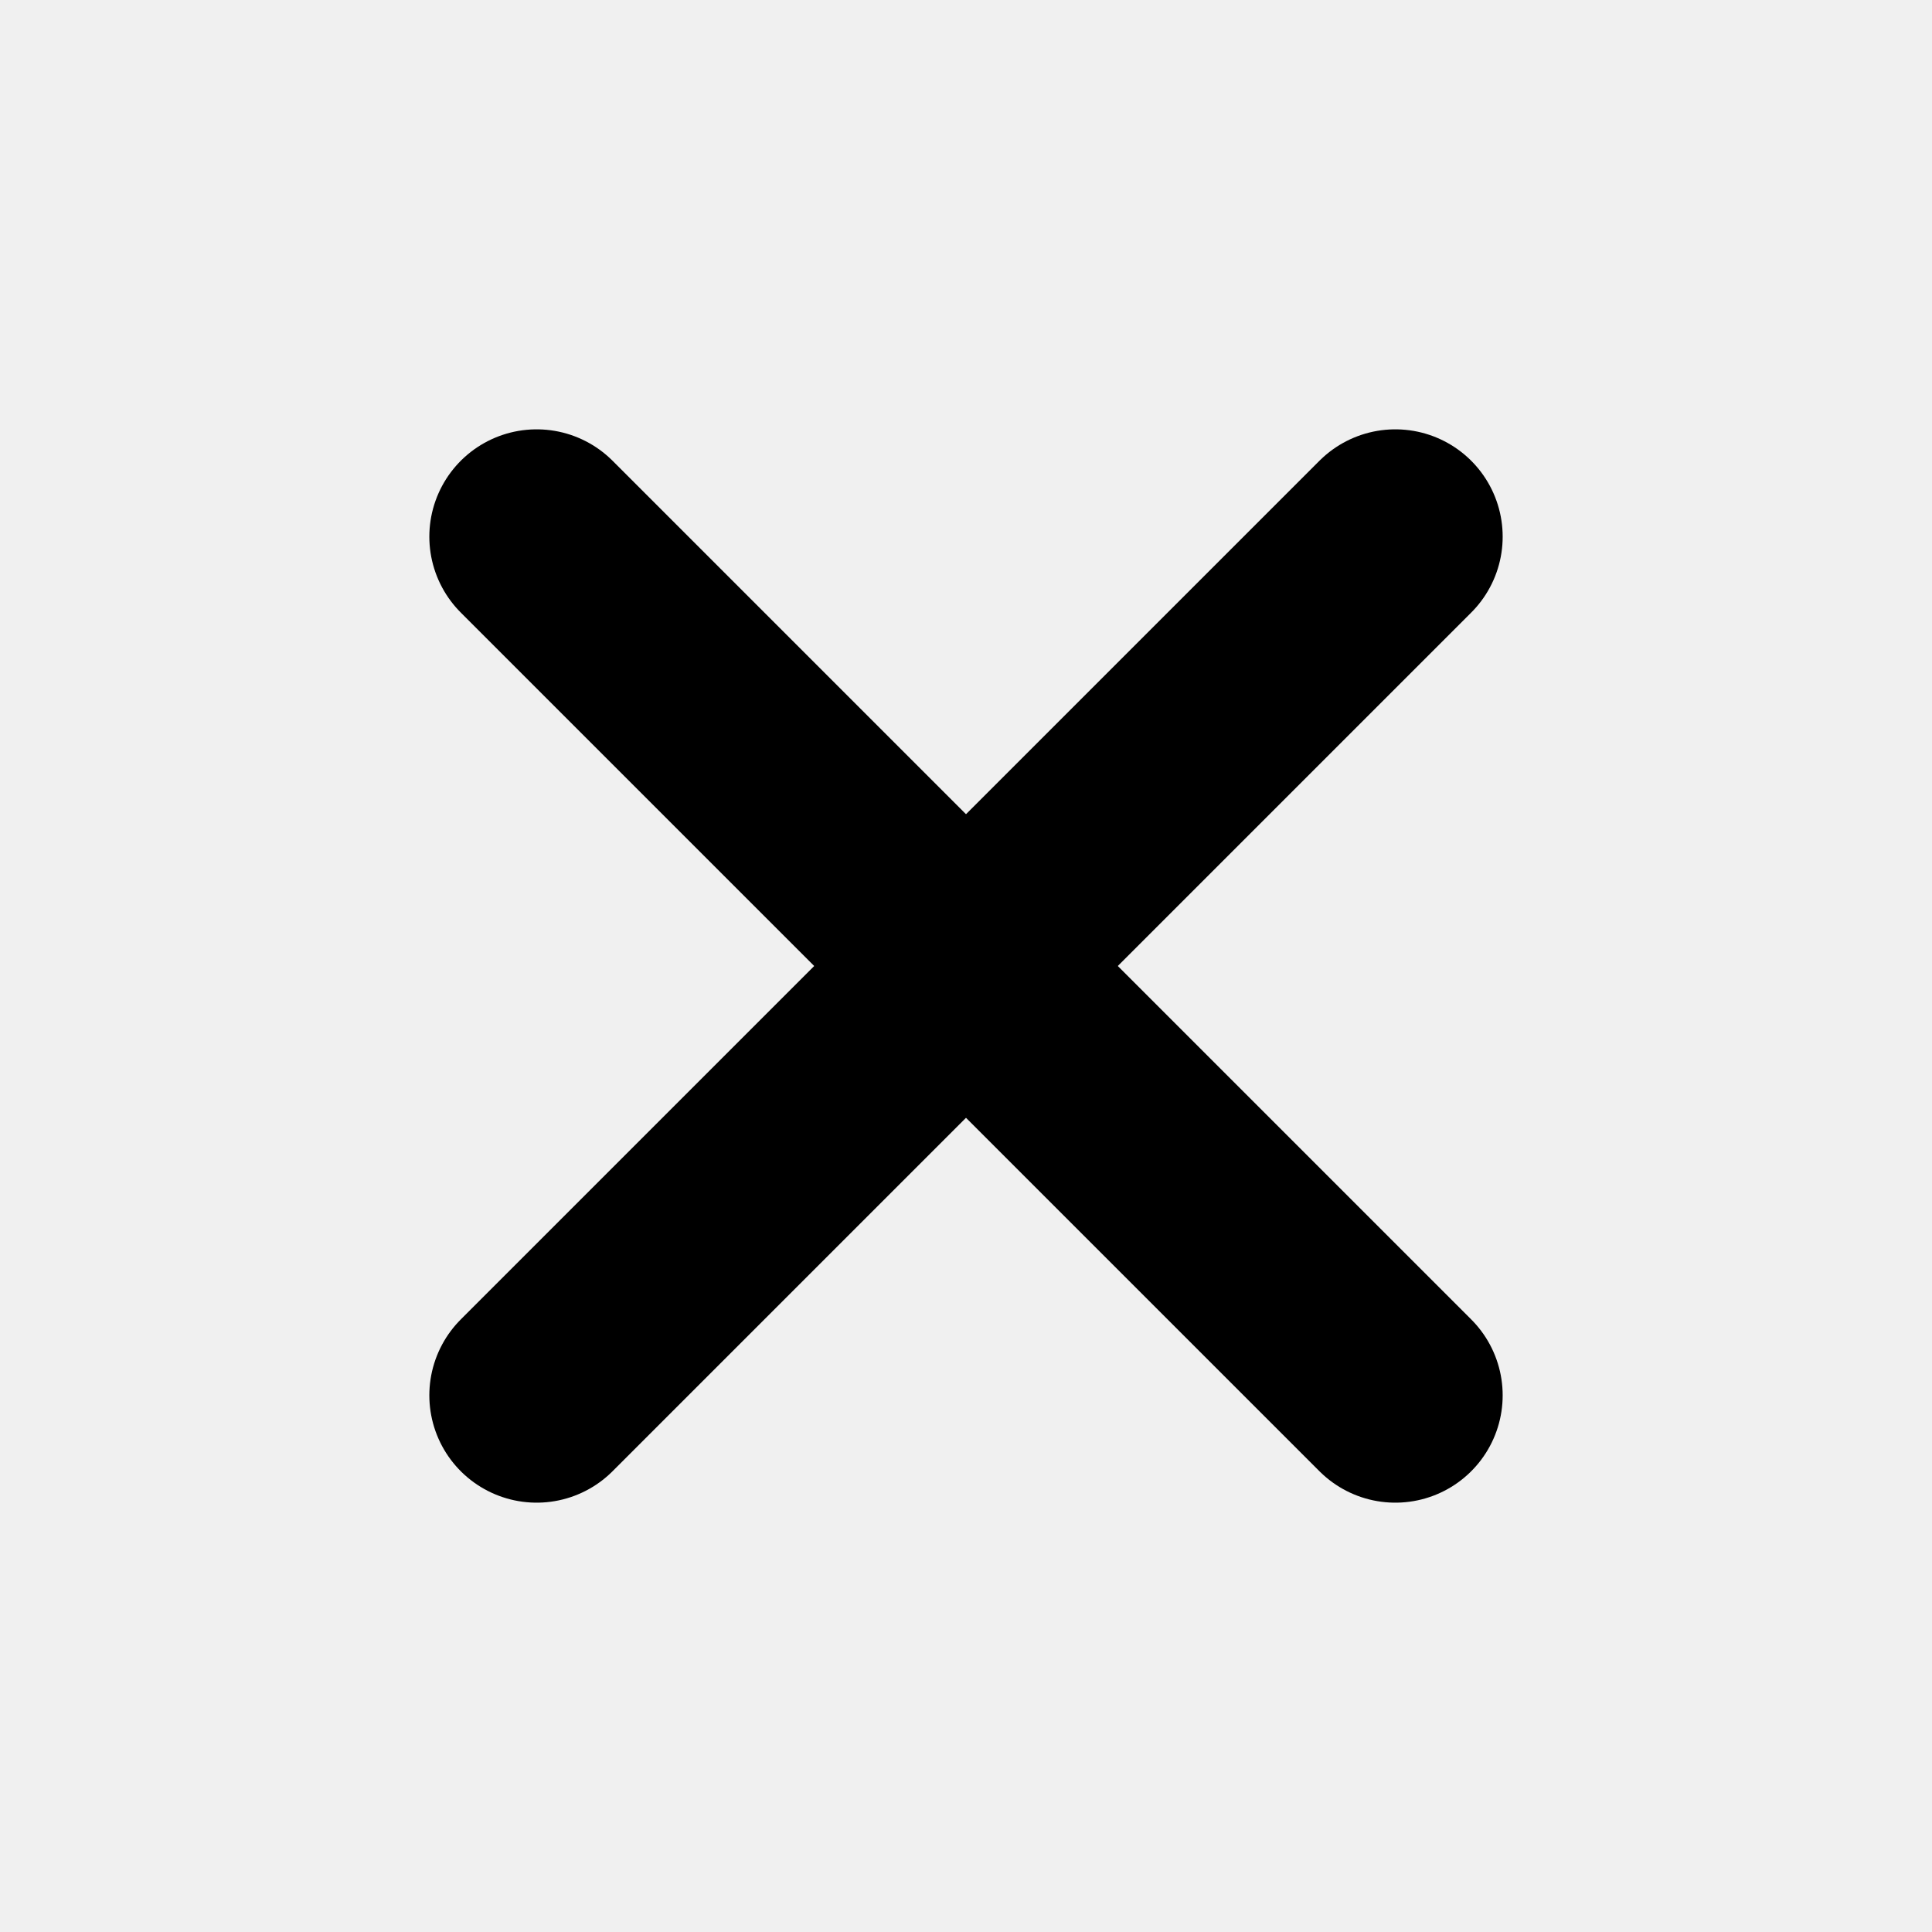
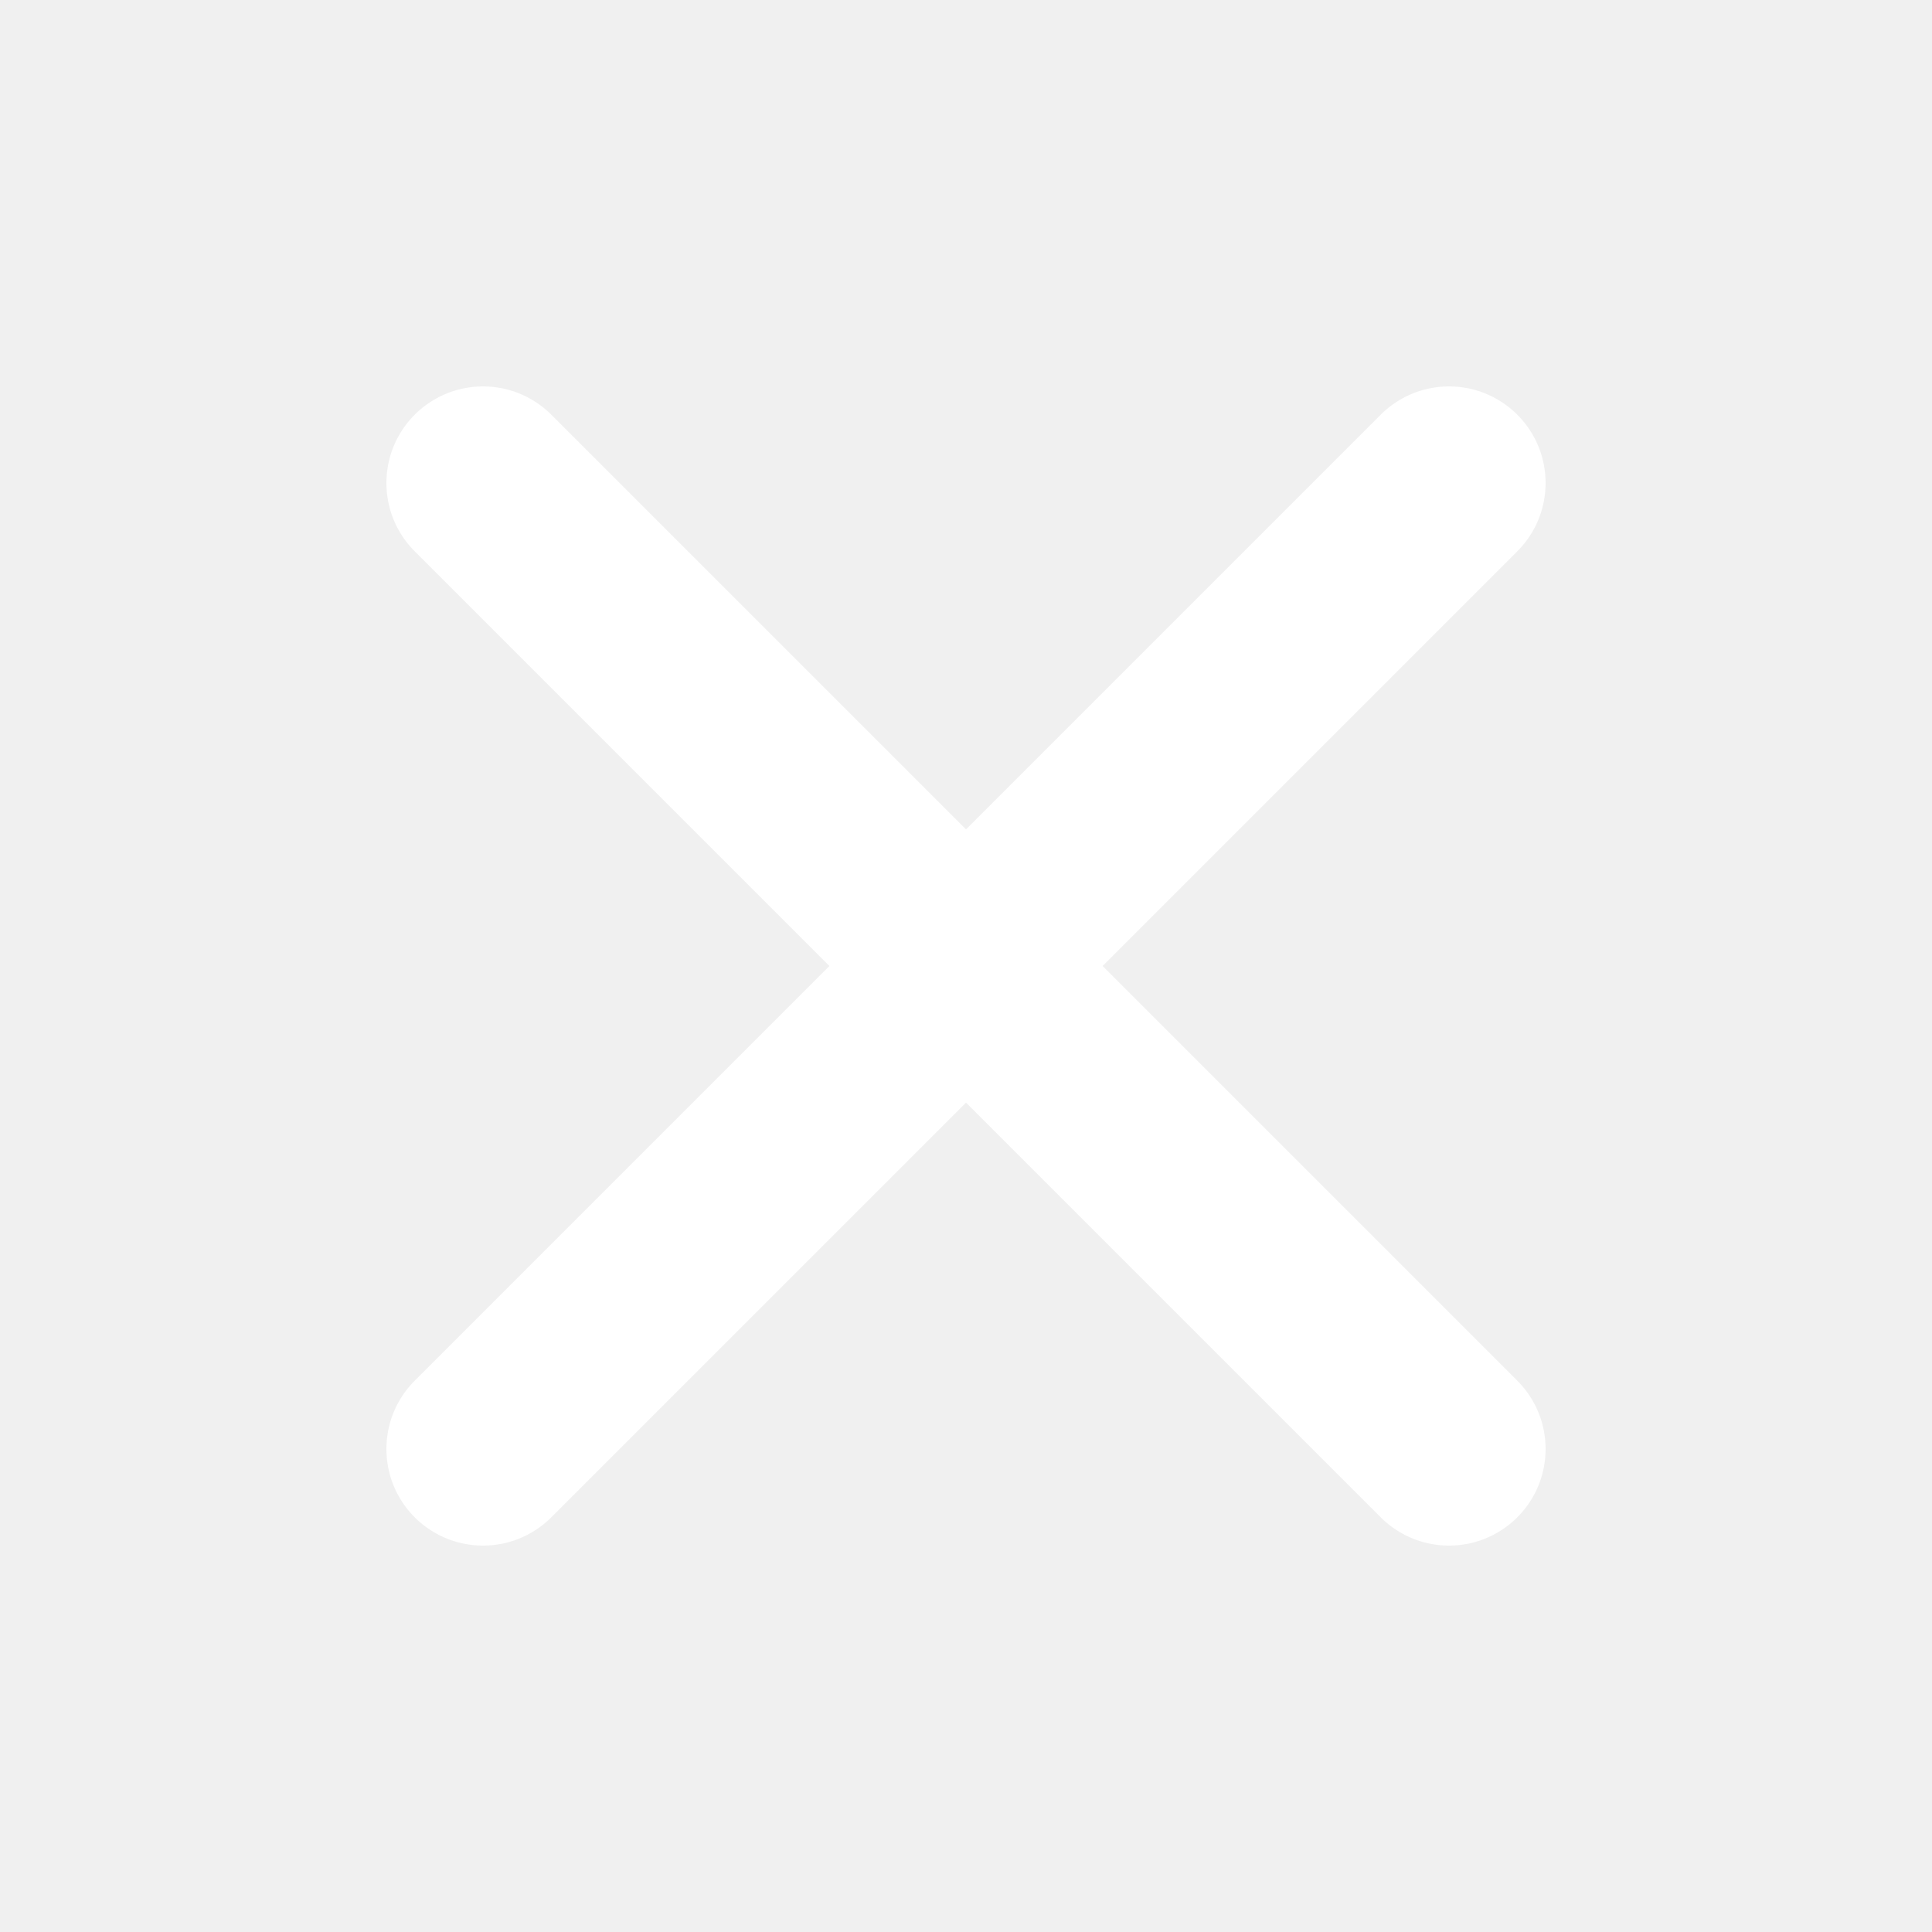
- <svg xmlns="http://www.w3.org/2000/svg" width="18" height="18" viewBox="0 0 18 18" fill="none">
-   <path d="M13 5L5 13" stroke="currentcolor" stroke-width="2" stroke-linecap="round" stroke-linejoin="round" />
-   <path d="M5 5L13 13" stroke="currentcolor" stroke-width="2" stroke-linecap="round" stroke-linejoin="round" />
+ <svg xmlns="http://www.w3.org/2000/svg" width="20" height="20" viewBox="0 0 20 20" fill="none">
+   <path d="M15 5L5 15M5 5L15 15" stroke="white" stroke-width="2" stroke-linecap="round" stroke-linejoin="round" />
</svg>
